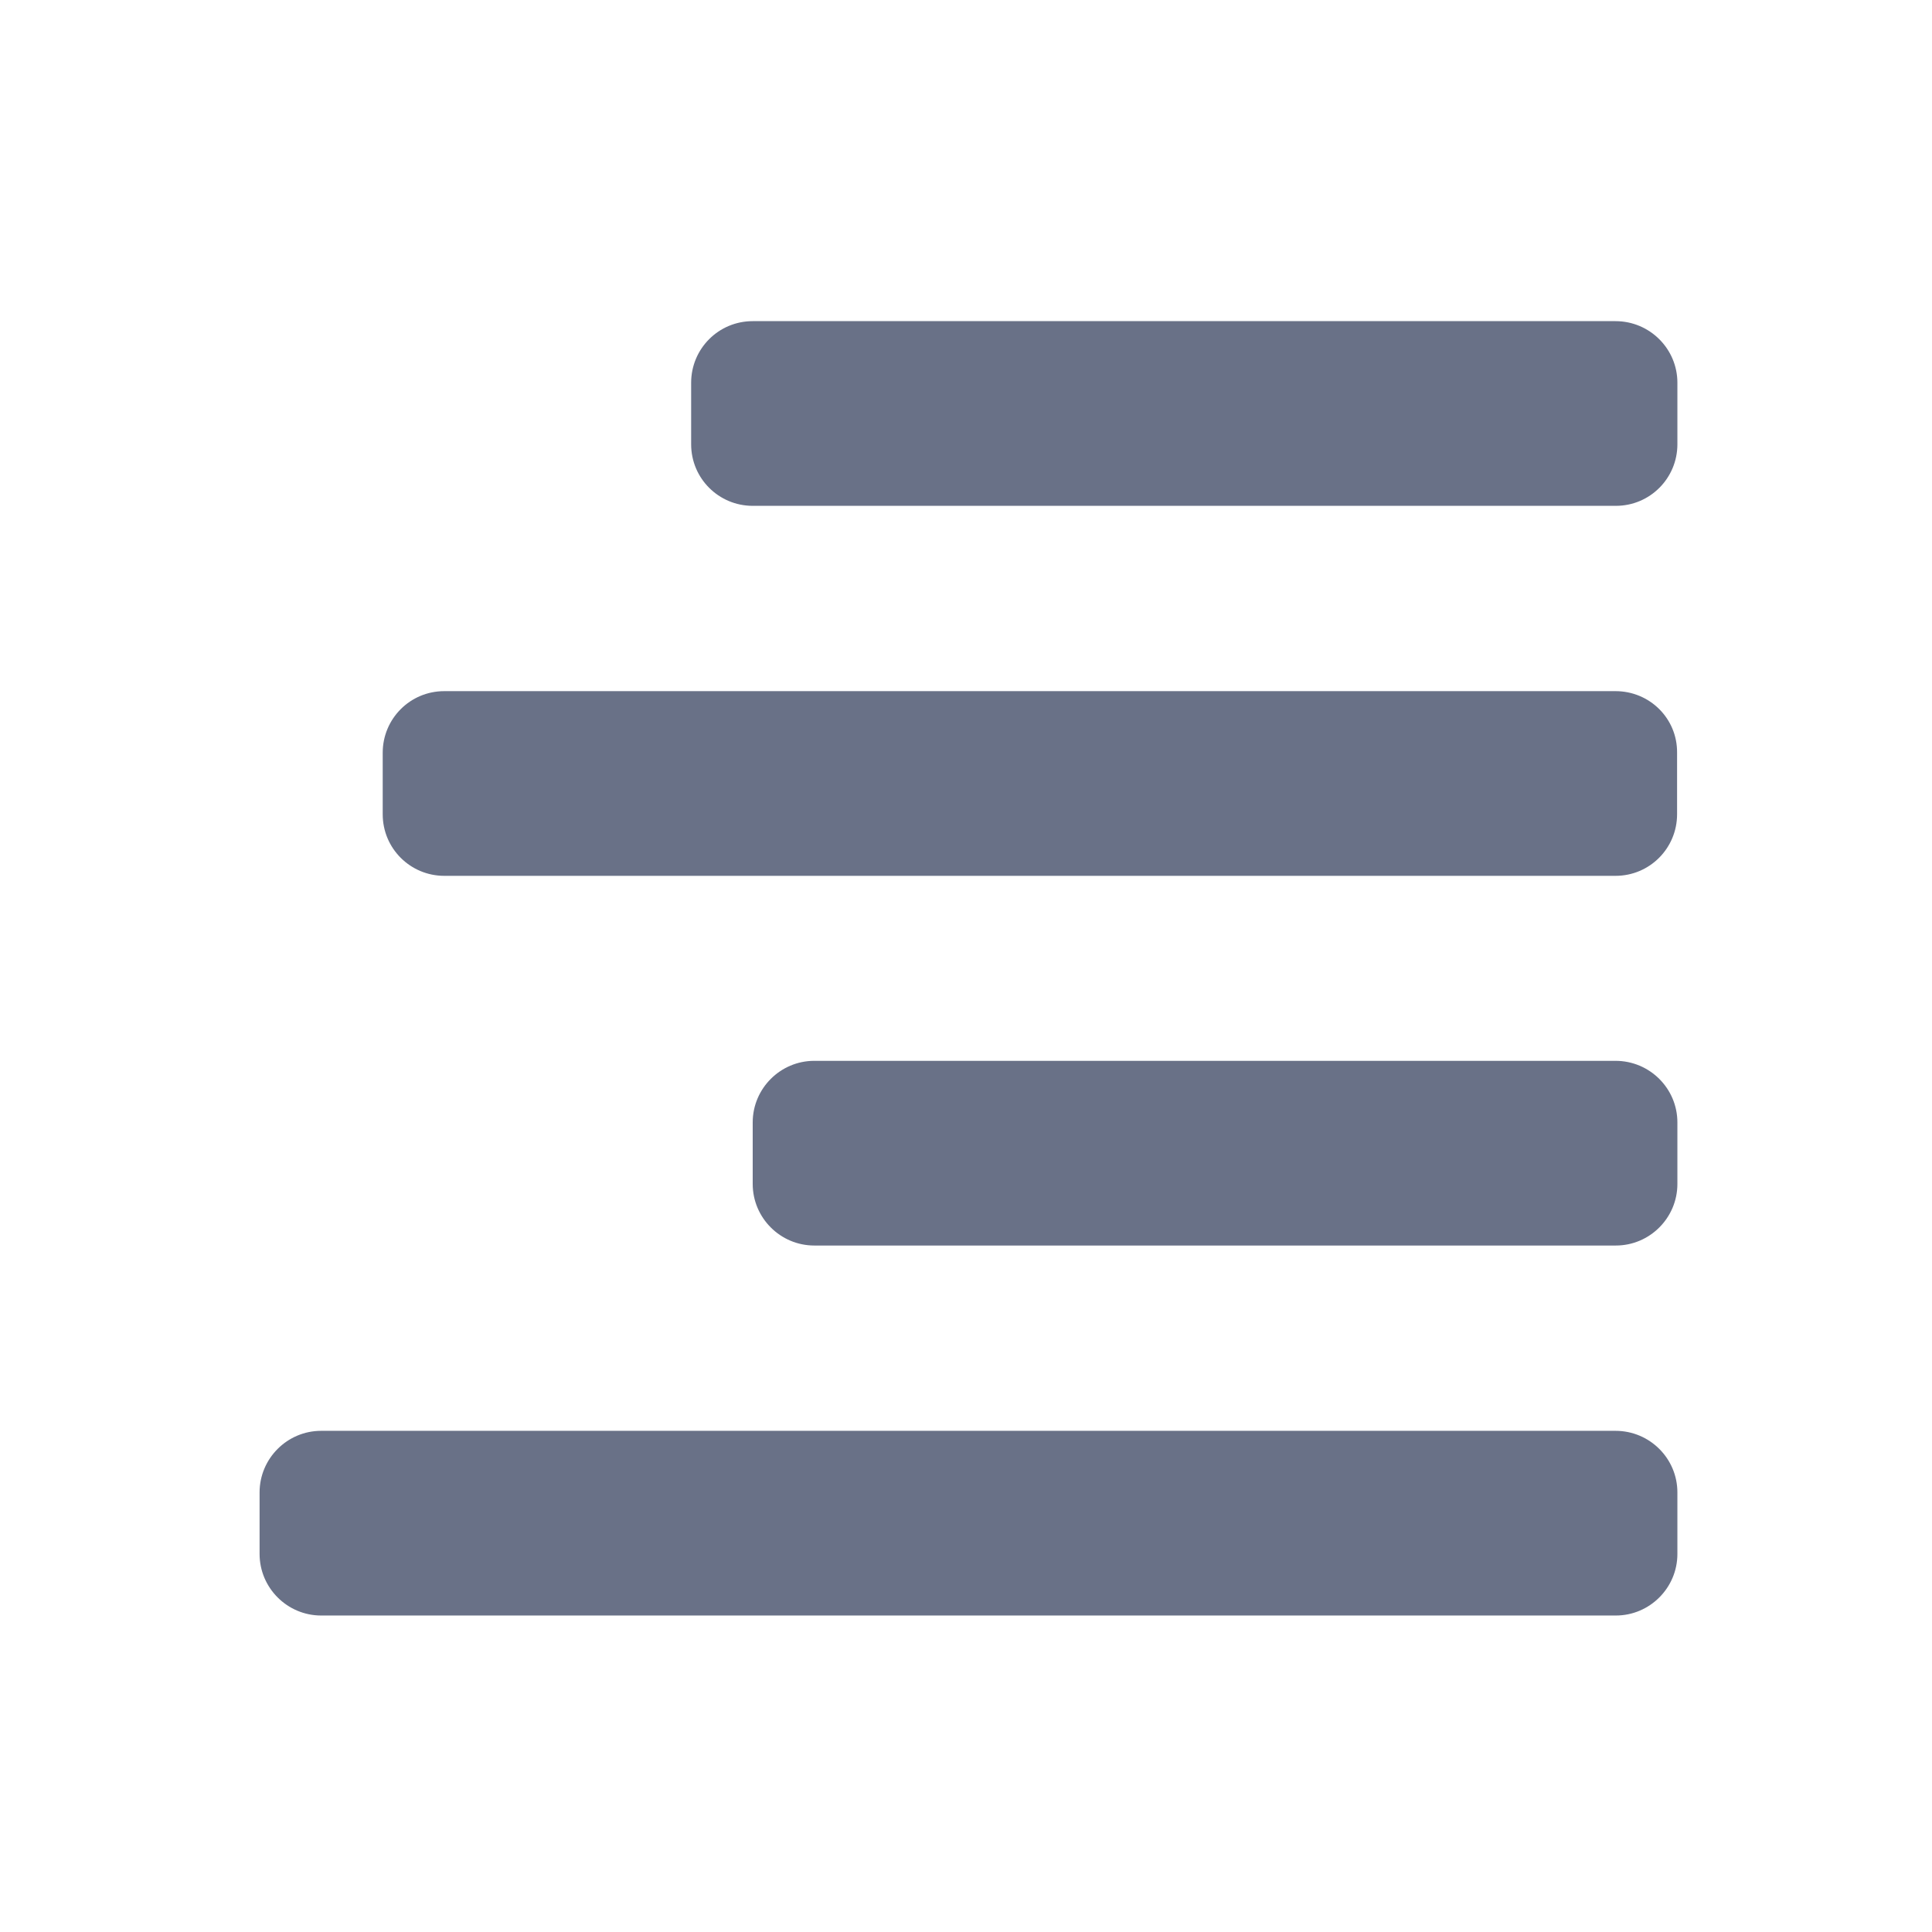
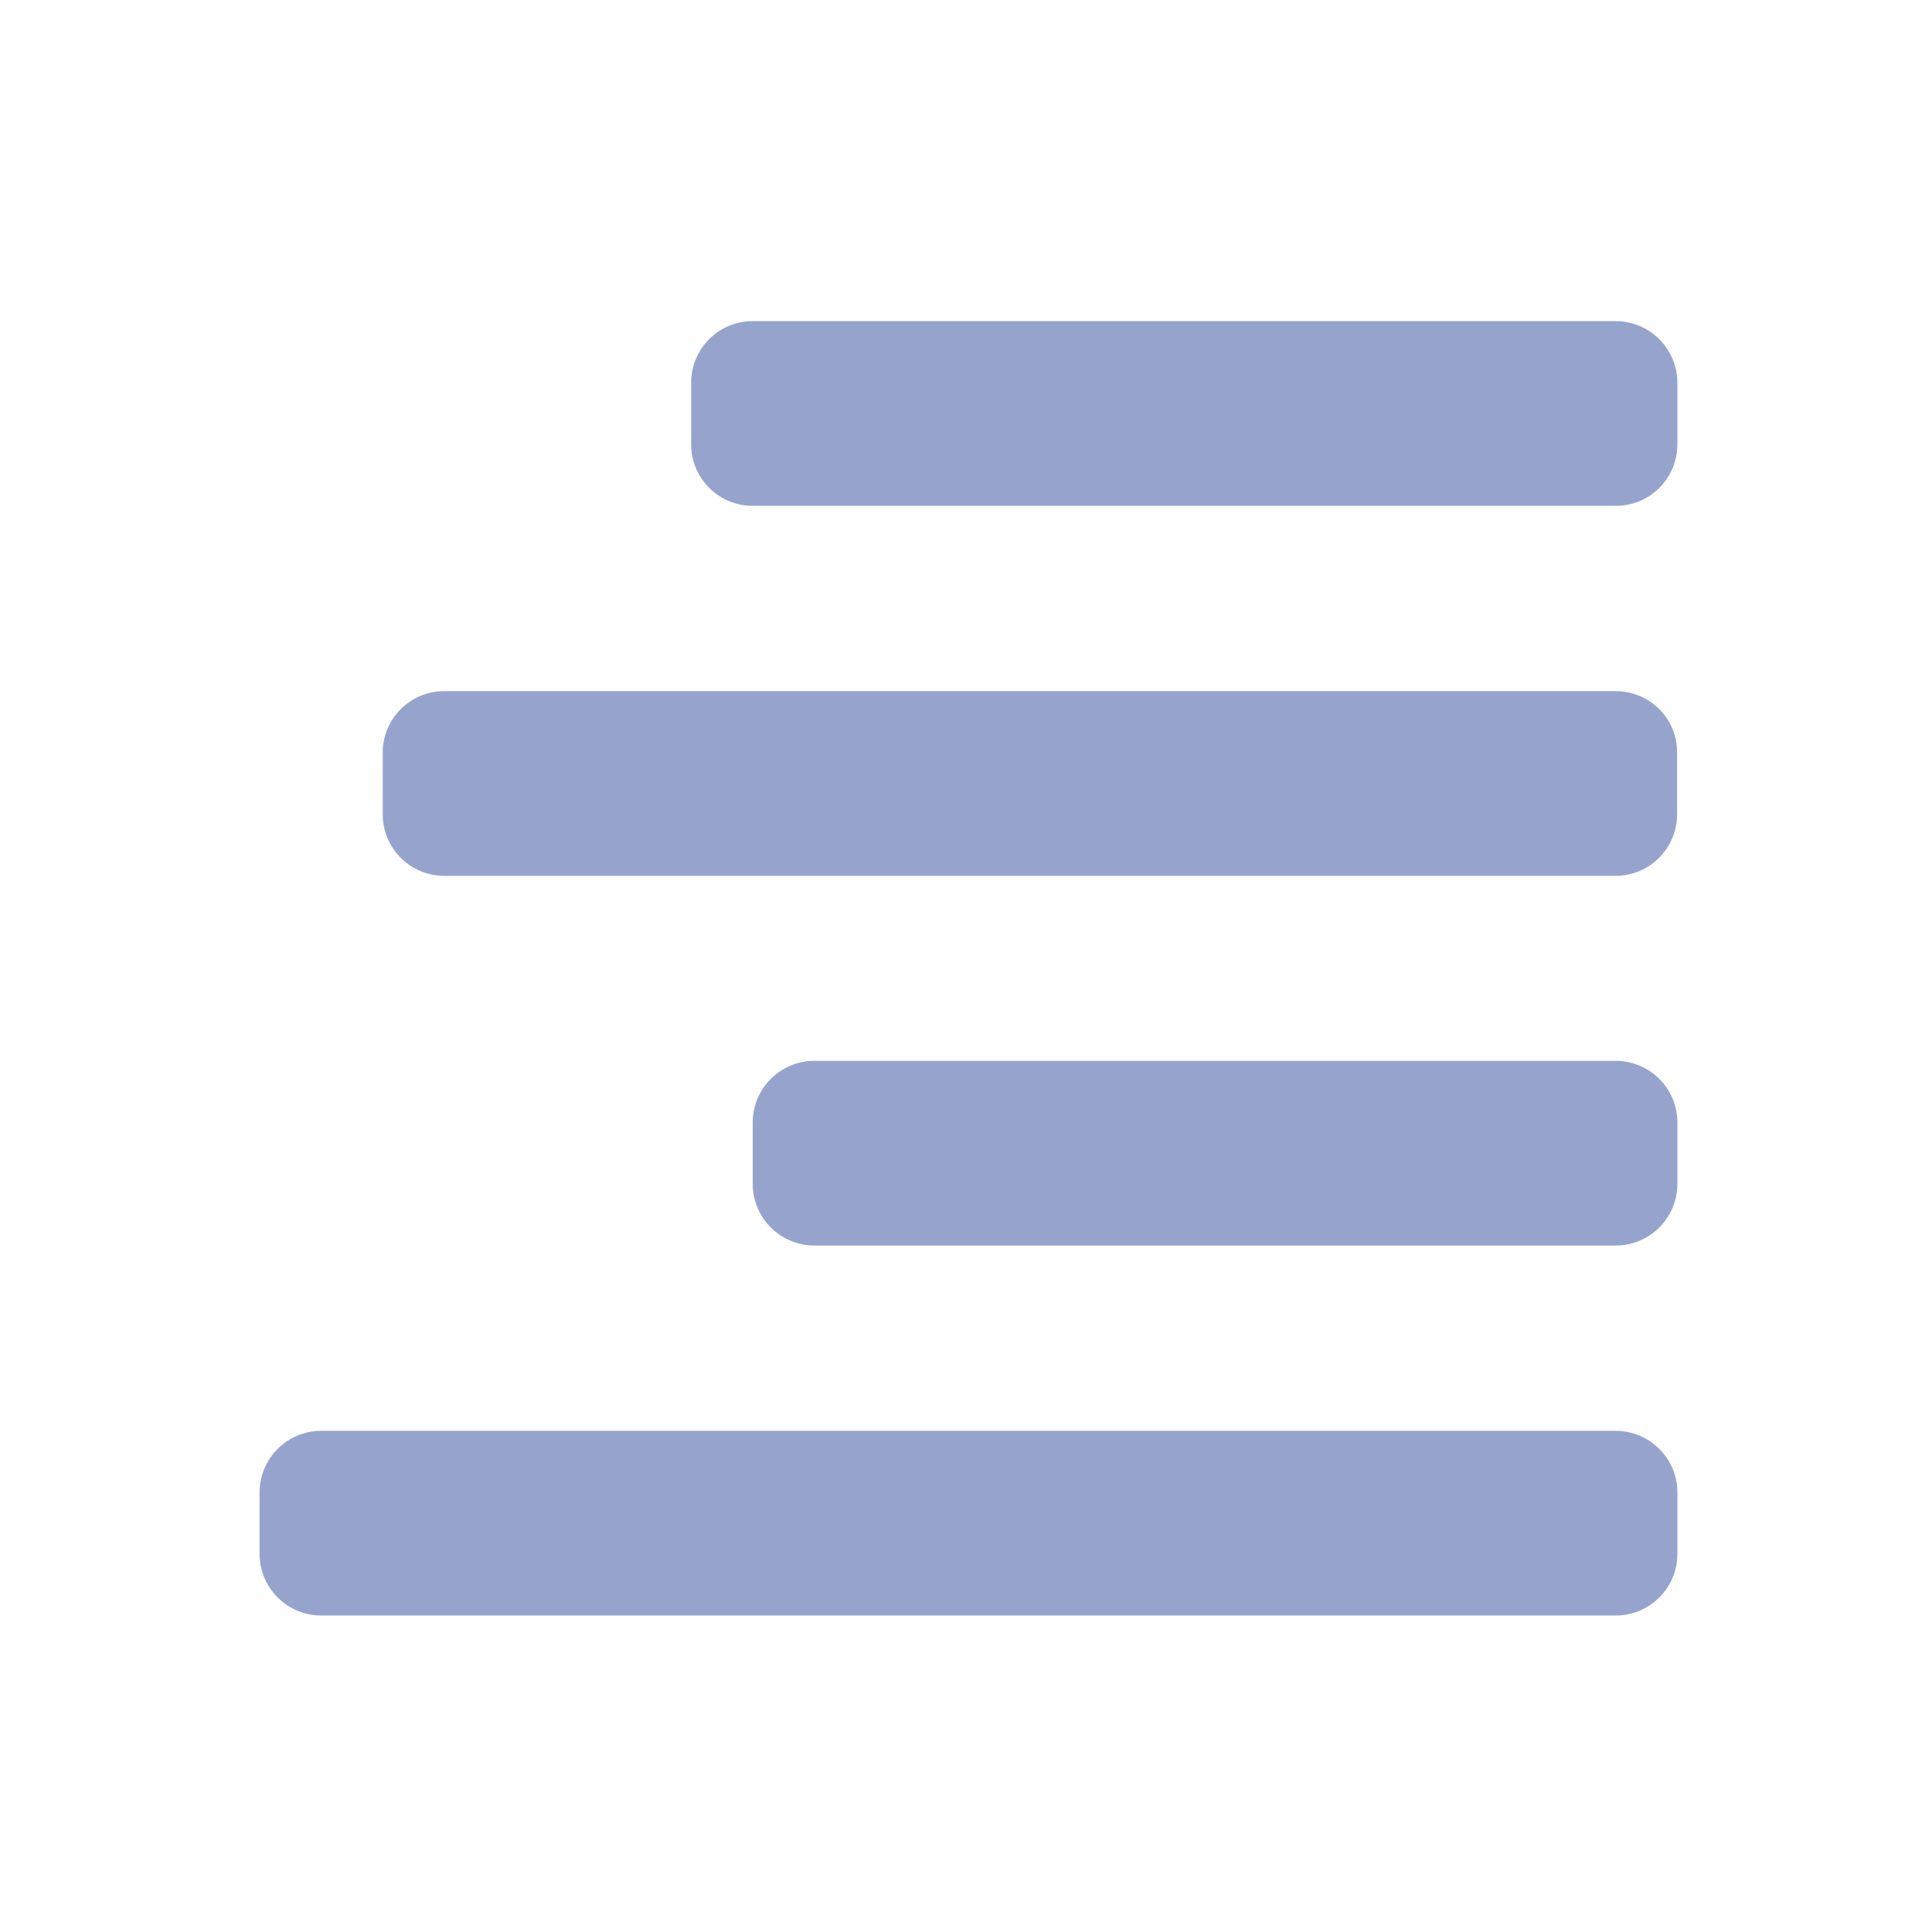
<svg xmlns="http://www.w3.org/2000/svg" t="1613973513102" class="icon" viewBox="0 0 1024 1024" version="1.1" p-id="1676" width="128" height="128">
  <defs>
    <style type="text/css" />
  </defs>
-   <path d="M856.257 170.216H398.951c-18.128 0-32.63 14.667-32.63 32.63v32.63c0 18.127 14.667 32.63 32.63 32.63h457.471c18.127 0 32.63-14.667 32.63-32.63v-32.63c0-17.963-14.667-32.63-32.795-32.63z m0 196.105H235.474c-18.127 0-32.63 14.667-32.63 32.63v32.63c0 18.127 14.667 32.63 32.63 32.63h620.783c18.128 0 32.63-14.667 32.63-32.63v-32.63c0.164-18.127-14.502-32.63-32.63-32.63z m0 195.942H431.58c-17.963 0-32.63 14.667-32.63 32.63v32.63c0 17.963 14.667 32.63 32.63 32.63h424.841c17.963 0 32.63-14.667 32.63-32.63v-32.63c0-17.963-14.667-32.63-32.795-32.63z m0 196.105H170.215c-17.963 0-32.63 14.667-32.63 32.63v32.63c0 17.963 14.667 32.63 32.63 32.63h686.206c17.963 0 32.63-14.667 32.63-32.63v-32.63c0-17.963-14.667-32.63-32.795-32.63z" fill="#697187" p-id="2074" />
+   <path d="M856.257 170.216H398.951c-18.128 0-32.63 14.667-32.63 32.63v32.63c0 18.127 14.667 32.63 32.63 32.63h457.471c18.127 0 32.63-14.667 32.63-32.63v-32.63c0-17.963-14.667-32.63-32.795-32.63z m0 196.105H235.474c-18.127 0-32.63 14.667-32.63 32.63v32.63c0 18.127 14.667 32.63 32.63 32.63h620.783c18.128 0 32.63-14.667 32.63-32.63v-32.63c0.164-18.127-14.502-32.63-32.63-32.63z m0 195.942H431.58c-17.963 0-32.63 14.667-32.63 32.63v32.63c0 17.963 14.667 32.63 32.63 32.63h424.841c17.963 0 32.63-14.667 32.63-32.63v-32.63c0-17.963-14.667-32.63-32.795-32.63z m0 196.105H170.215c-17.963 0-32.63 14.667-32.63 32.63v32.63c0 17.963 14.667 32.63 32.63 32.63h686.206c17.963 0 32.63-14.667 32.63-32.63v-32.63c0-17.963-14.667-32.63-32.795-32.63z" fill="#96a4cd" p-id="2074" />
</svg>
